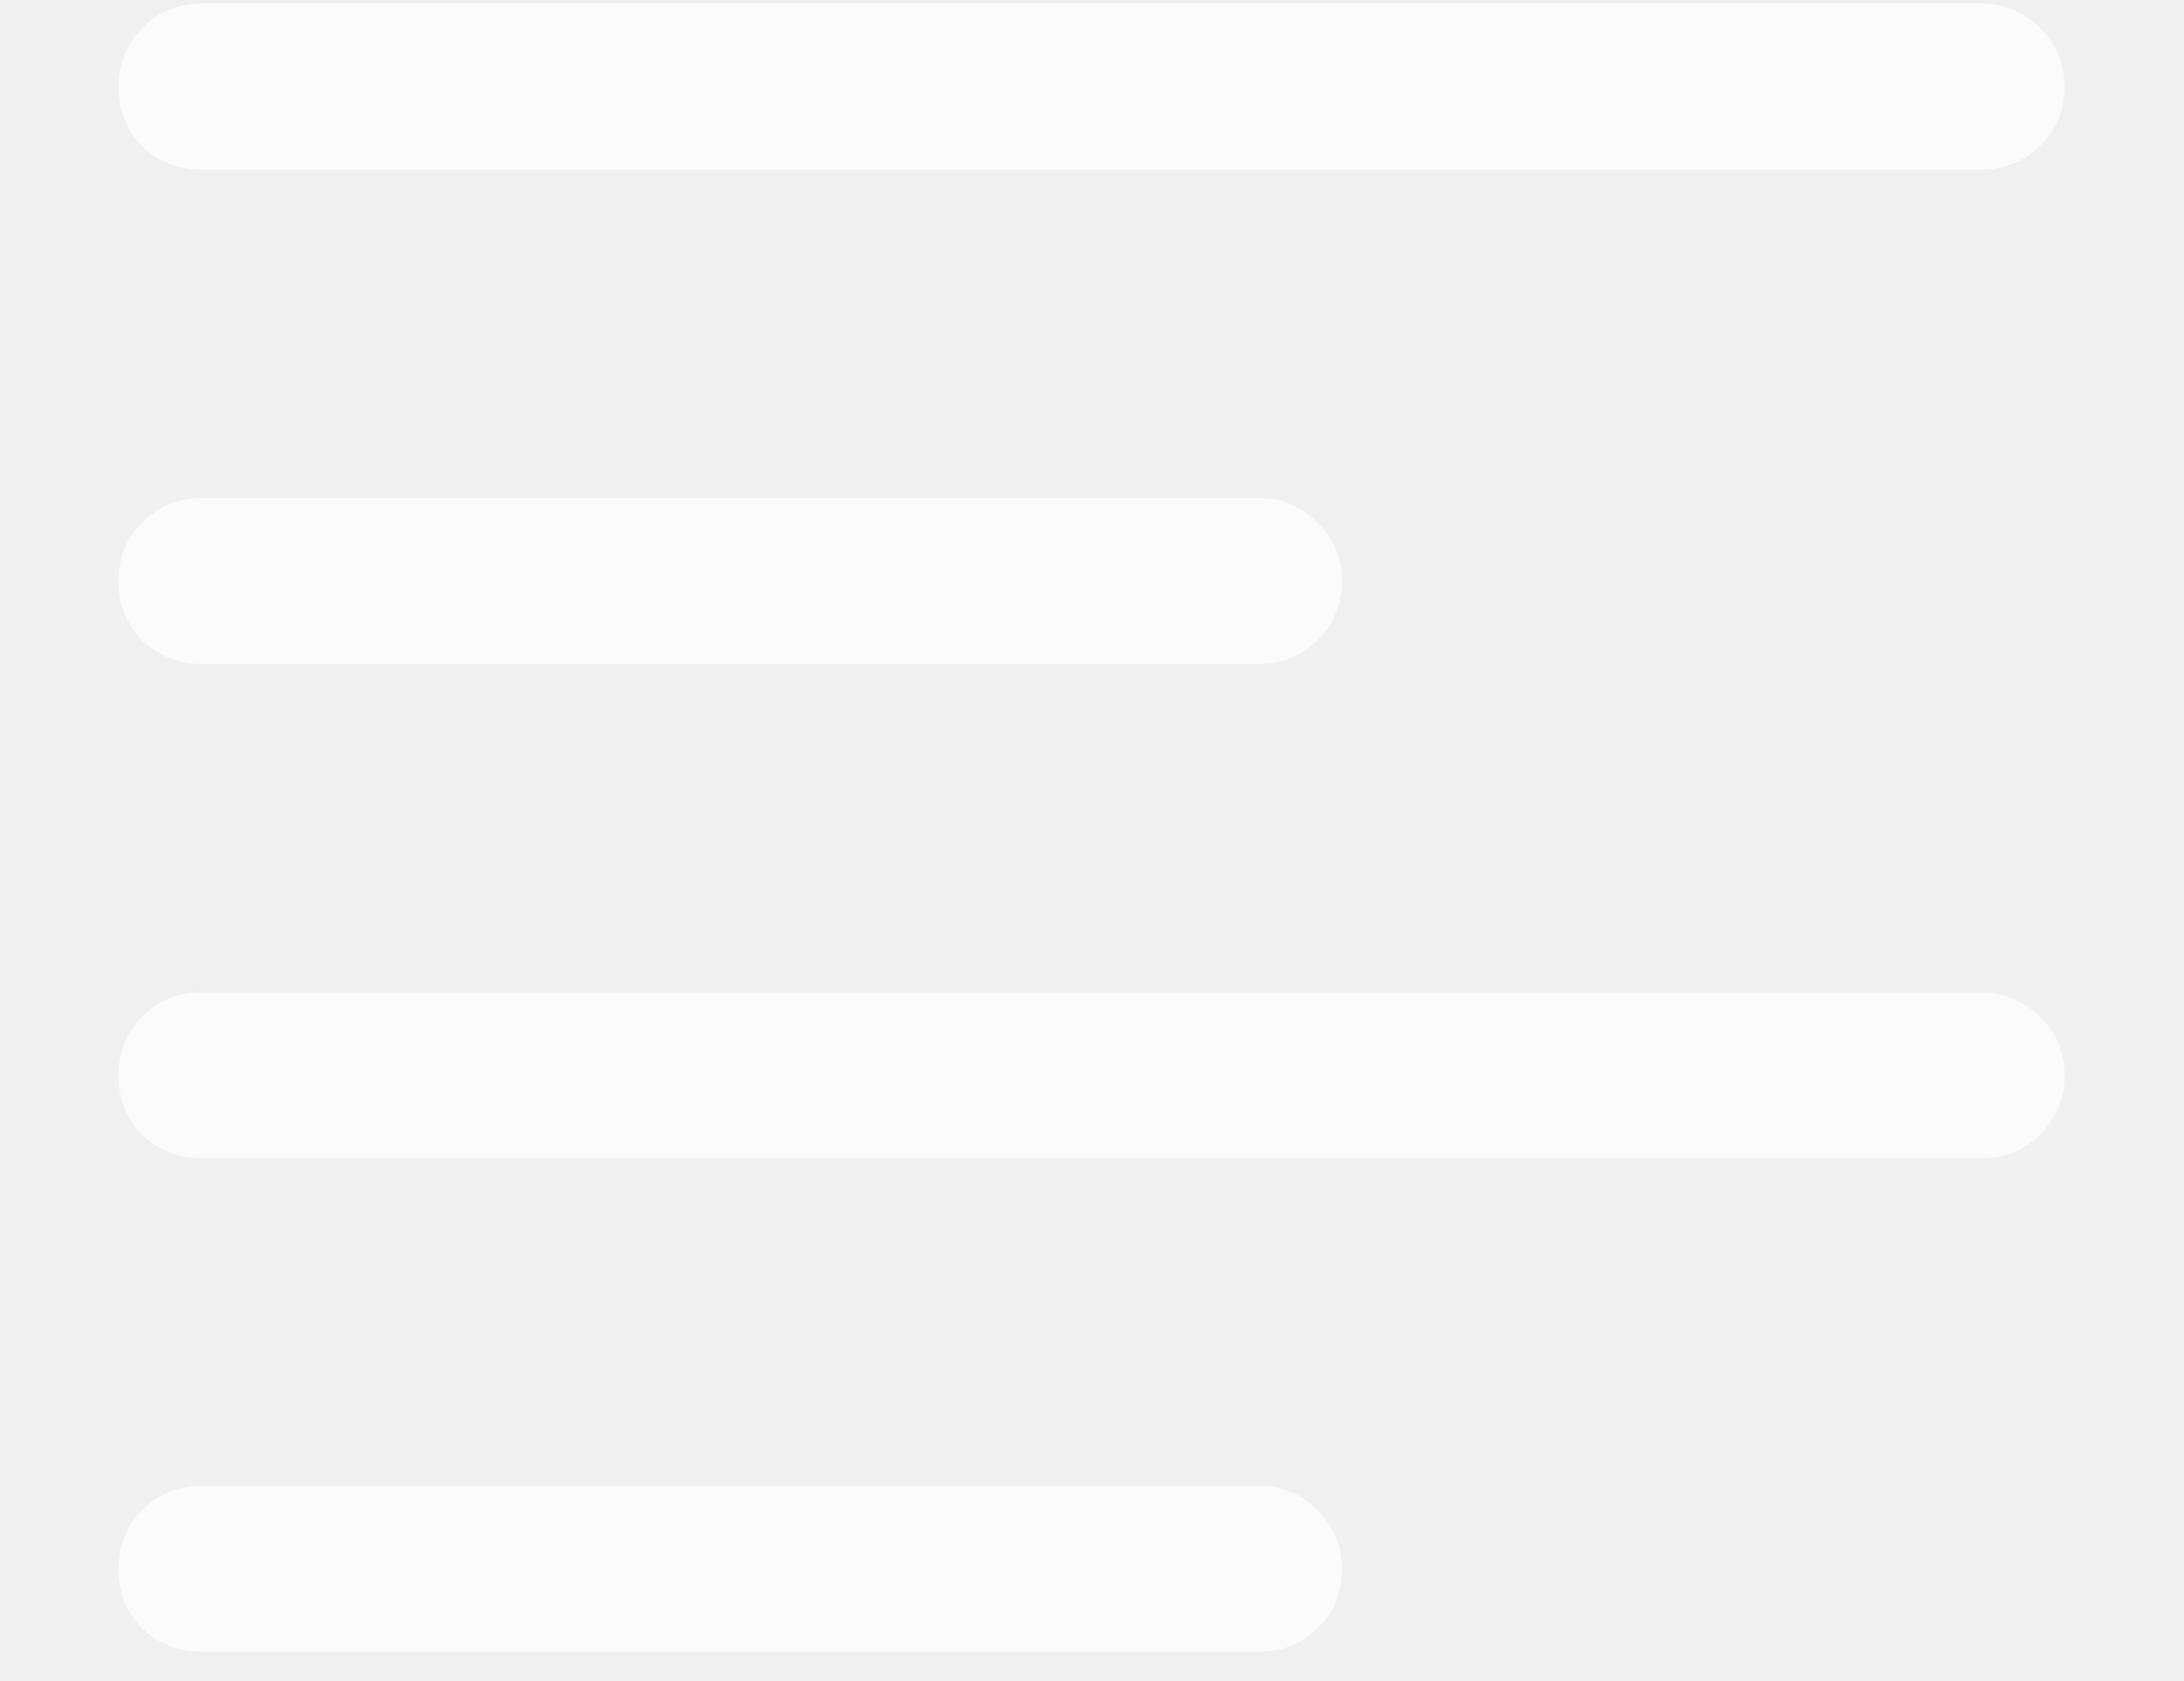
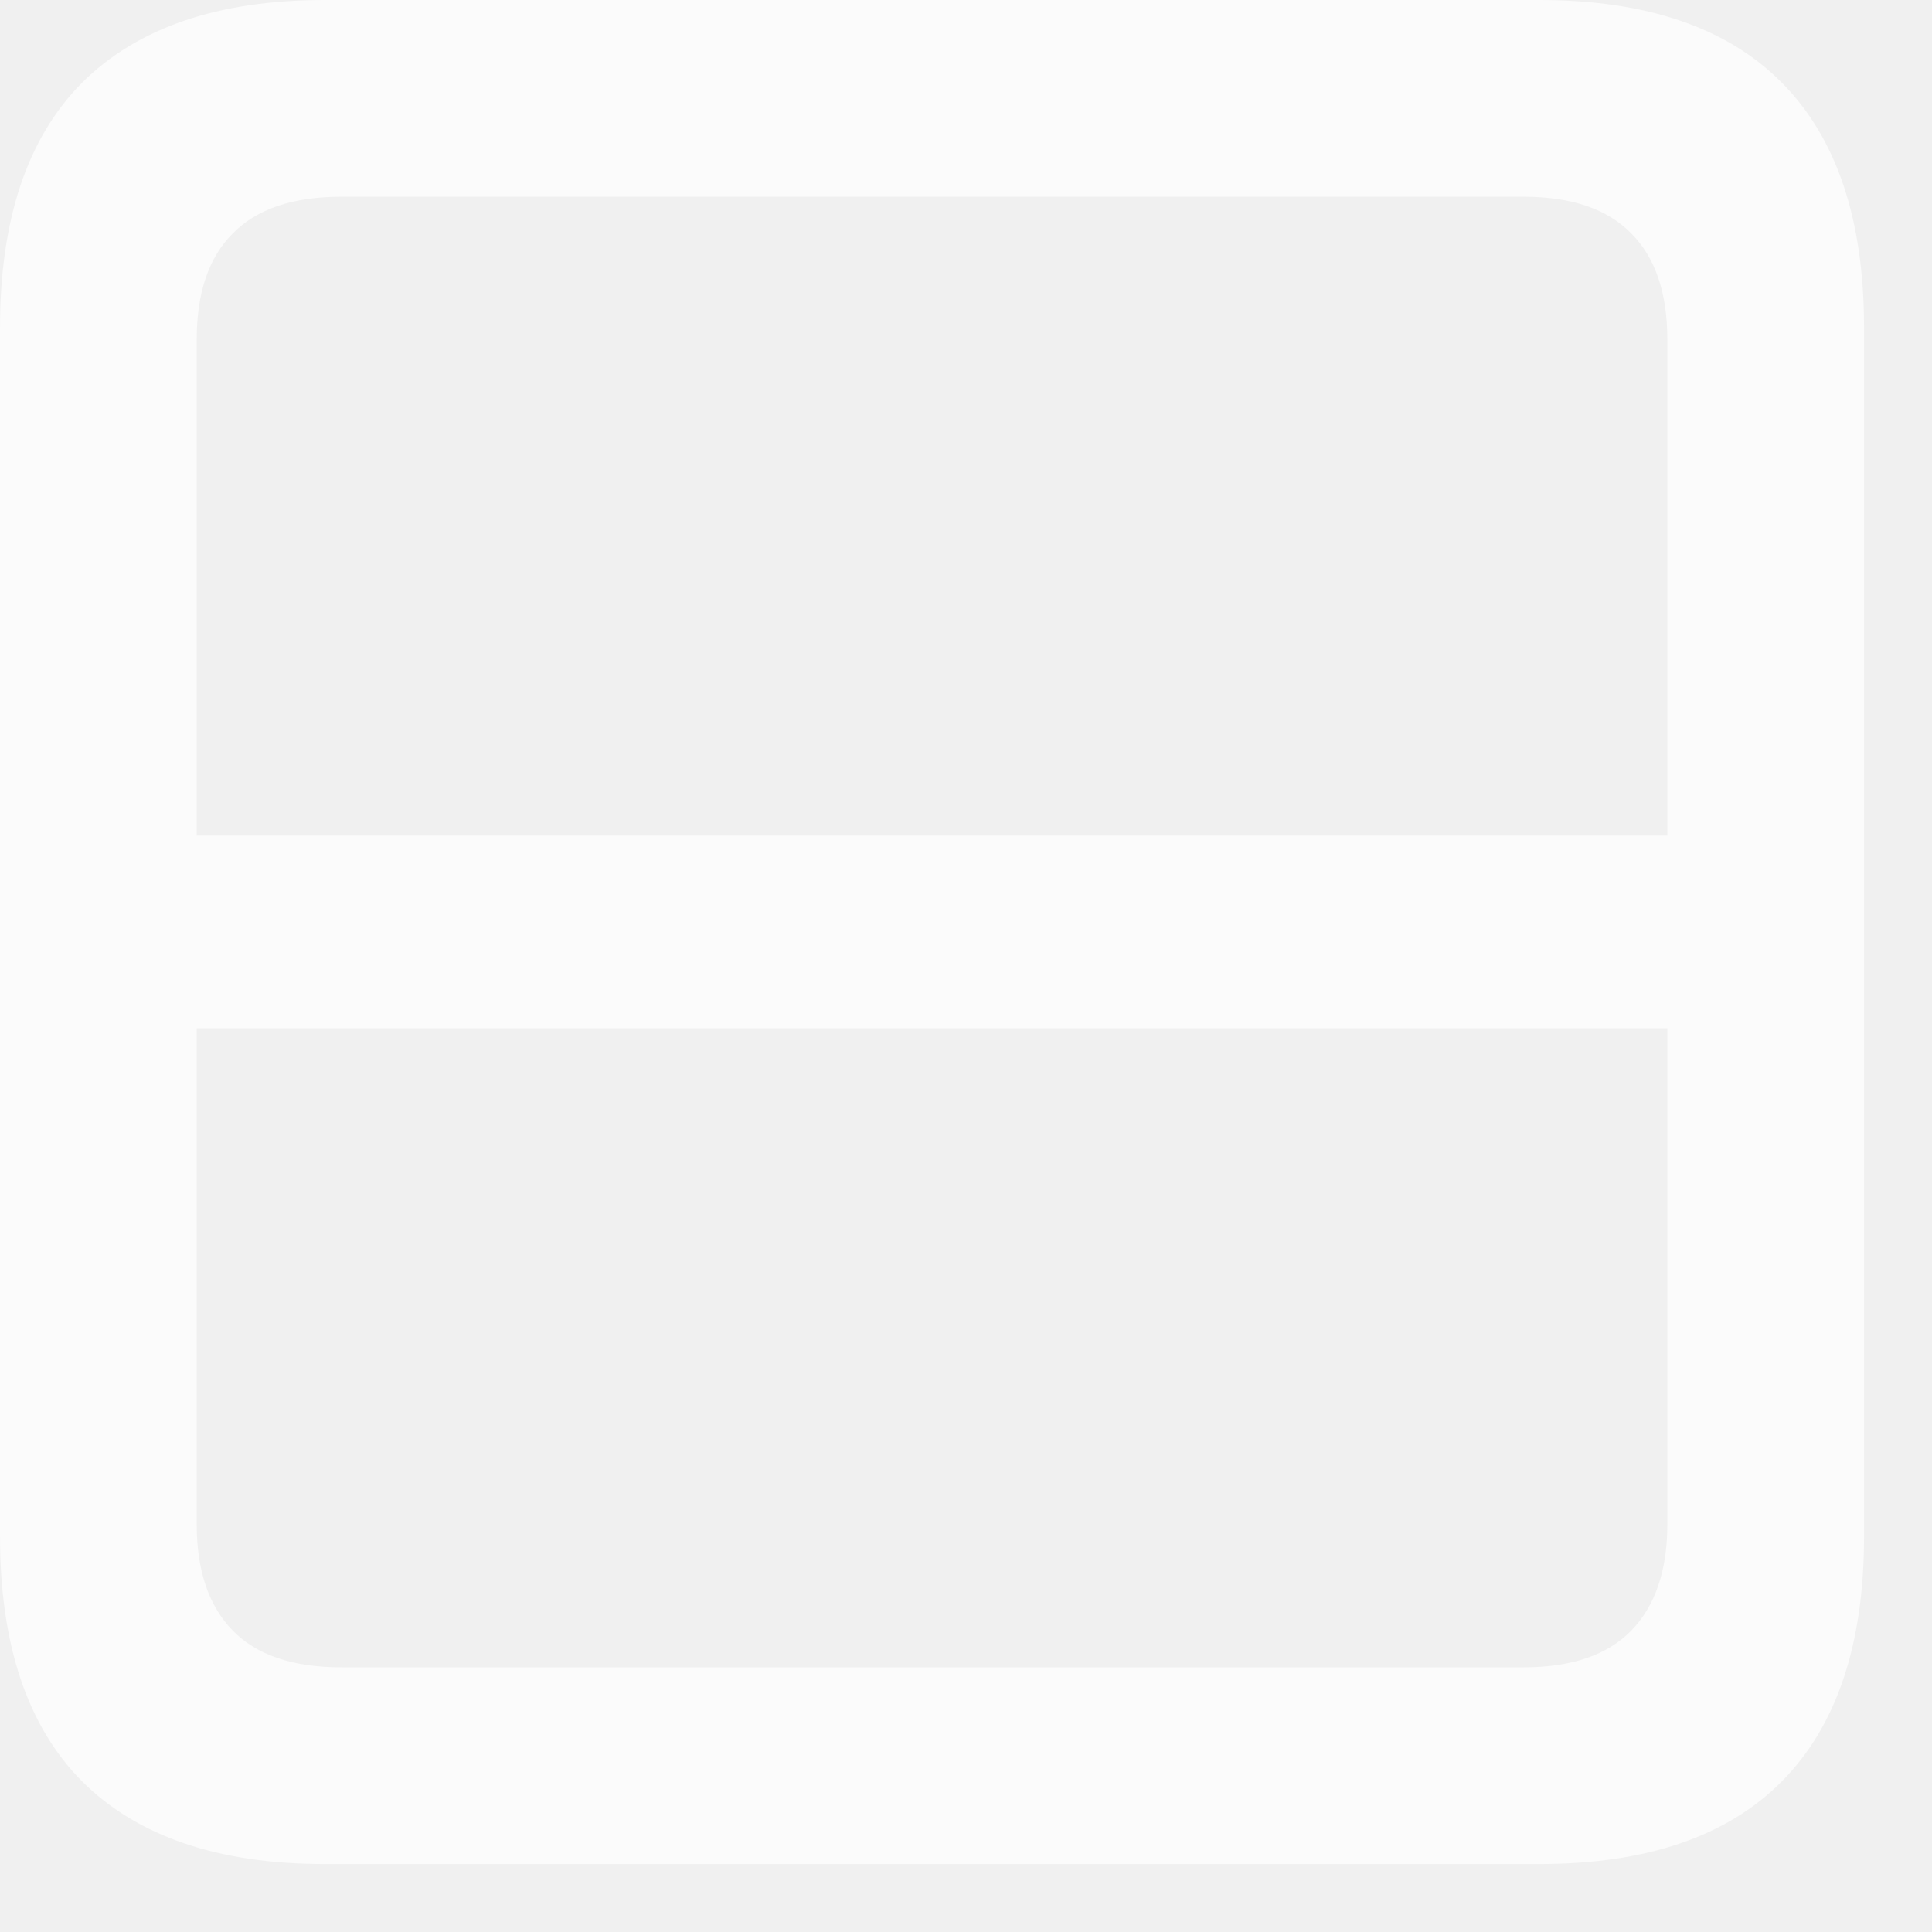
- <svg xmlns="http://www.w3.org/2000/svg" width="13" height="10" viewBox="0 0 13 10" fill="none">
-   <path d="M1.199 1.01C1.061 1.01 0.943 0.963 0.845 0.869C0.752 0.772 0.705 0.654 0.705 0.516C0.705 0.381 0.752 0.265 0.845 0.167C0.943 0.07 1.061 0.021 1.199 0.021H11.79C11.928 0.021 12.046 0.07 12.143 0.167C12.241 0.265 12.289 0.381 12.289 0.516C12.289 0.654 12.241 0.772 12.143 0.869C12.046 0.963 11.928 1.01 11.79 1.01H1.199ZM1.199 3.952C1.061 3.952 0.943 3.905 0.845 3.812C0.752 3.714 0.705 3.597 0.705 3.458C0.705 3.32 0.752 3.203 0.845 3.11C0.943 3.013 1.061 2.964 1.199 2.964H7.494C7.632 2.964 7.748 3.013 7.842 3.11C7.939 3.203 7.988 3.32 7.988 3.458C7.988 3.597 7.939 3.714 7.842 3.812C7.748 3.905 7.632 3.952 7.494 3.952H1.199ZM1.199 6.895C1.061 6.895 0.943 6.848 0.845 6.754C0.752 6.657 0.705 6.539 0.705 6.4C0.705 6.262 0.752 6.146 0.845 6.052C0.943 5.955 1.061 5.906 1.199 5.906H11.79C11.928 5.906 12.046 5.955 12.143 6.052C12.241 6.146 12.289 6.262 12.289 6.4C12.289 6.539 12.241 6.657 12.143 6.754C12.046 6.848 11.928 6.895 11.79 6.895H1.199ZM1.199 9.831C1.061 9.831 0.943 9.784 0.845 9.691C0.752 9.597 0.705 9.481 0.705 9.343C0.705 9.201 0.752 9.083 0.845 8.989C0.943 8.892 1.061 8.843 1.199 8.843H7.494C7.632 8.843 7.748 8.892 7.842 8.989C7.939 9.083 7.988 9.201 7.988 9.343C7.988 9.481 7.939 9.597 7.842 9.691C7.748 9.784 7.632 9.831 7.494 9.831H1.199Z" fill="white" fill-opacity="0.7" />
+ <svg xmlns="http://www.w3.org/2000/svg" width="12" height="12" viewBox="0 0 12 12" fill="none">
+   <path d="M0.695 5.19H10.902V6.387H0.695V5.19ZM0 2.034C0 1.364 0.169 0.858 0.508 0.515C0.852 0.172 1.354 0 2.015 0H9.562C10.228 0 10.73 0.172 11.069 0.515C11.408 0.858 11.578 1.364 11.578 2.034V9.544C11.578 10.213 11.408 10.72 11.069 11.063C10.73 11.406 10.228 11.578 9.562 11.578H2.015C1.354 11.578 0.852 11.406 0.508 11.063C0.169 10.72 0 10.213 0 9.544V2.034ZM1.222 2.108V9.469C1.222 9.754 1.296 9.974 1.445 10.127C1.594 10.28 1.819 10.356 2.121 10.356H9.463C9.761 10.356 9.984 10.28 10.133 10.127C10.281 9.974 10.356 9.754 10.356 9.469V2.108C10.356 1.819 10.281 1.6 10.133 1.451C9.984 1.298 9.761 1.222 9.463 1.222H2.121C1.819 1.222 1.594 1.298 1.445 1.451C1.296 1.6 1.222 1.819 1.222 2.108Z" fill="white" fill-opacity="0.7" />
</svg>
